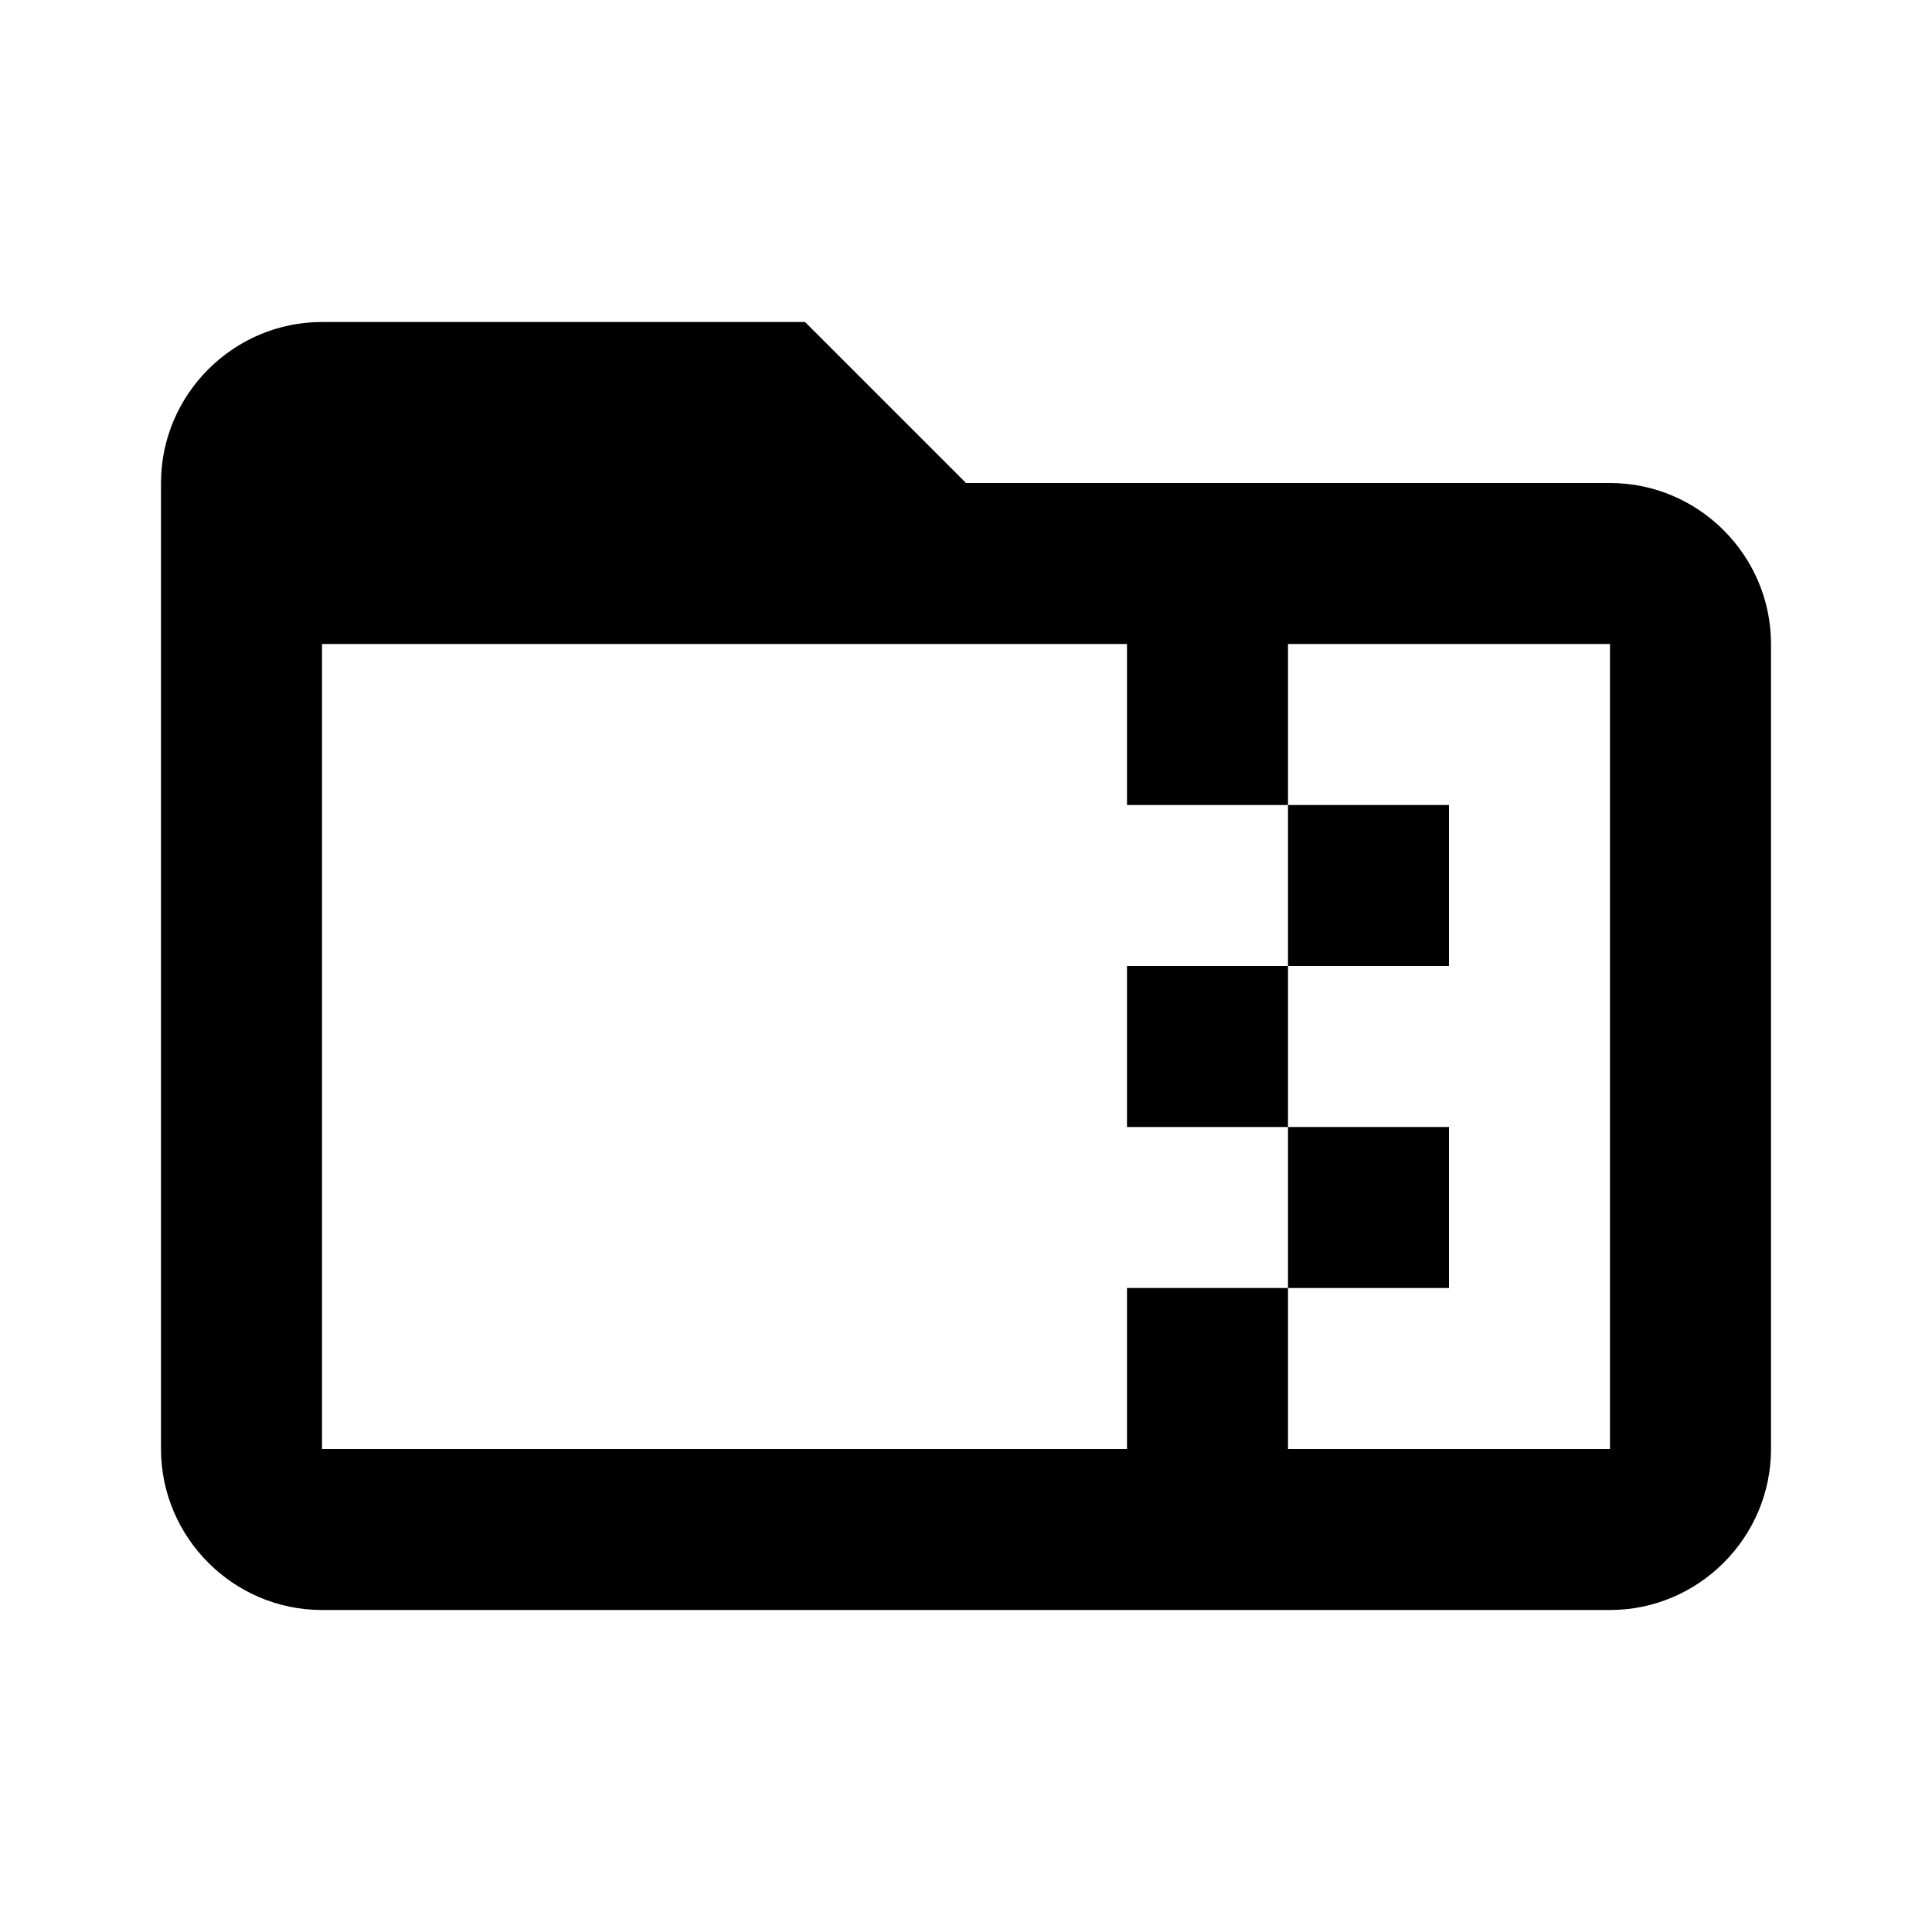
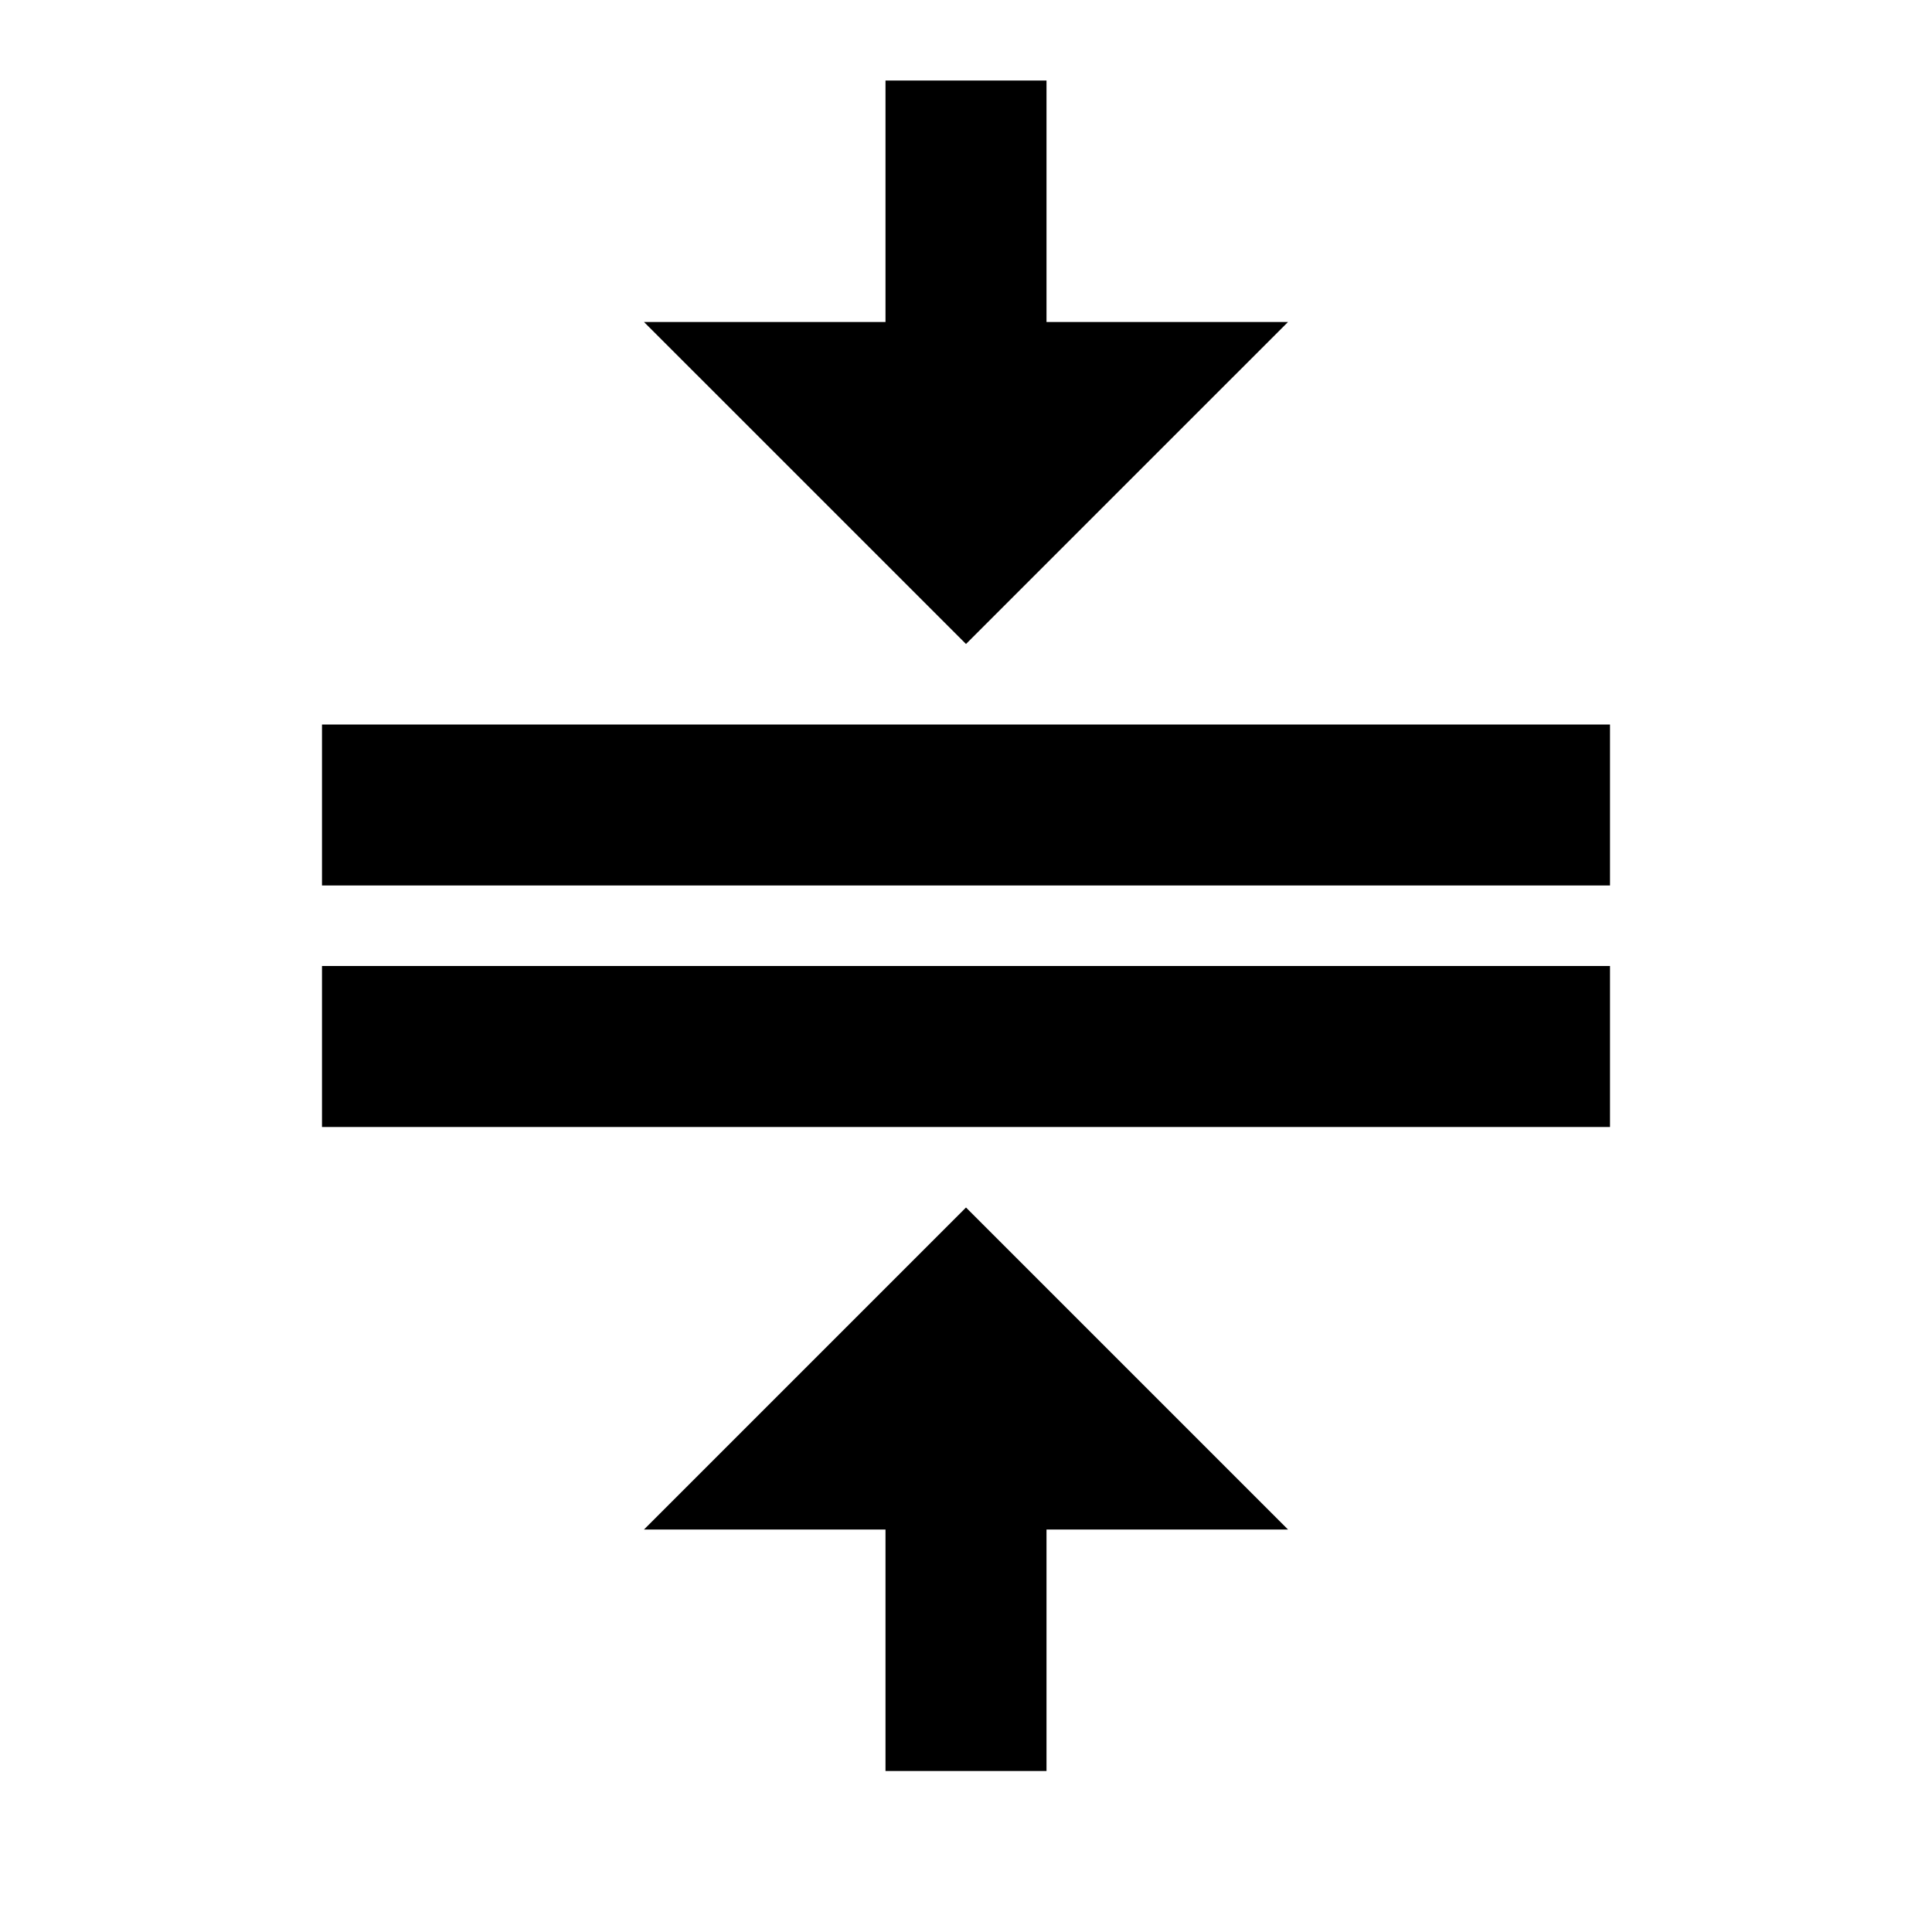
- <svg xmlns="http://www.w3.org/2000/svg" version="1.1" width="24" height="24" viewBox="0 0 24 24">
-   <path d="M20 6H12L10 4H4C2.9 4 2 4.9 2 6V18C2 19.1 2.9 20 4 20H20C21.1 20 22 19.1 22 18V8C22 6.9 21.1 6 20 6M20 18H16V16H14V18H4V8H14V10H16V8H20V18M16 12V10H18V12H16M14 12H16V14H14V12M18 16H16V14H18V16Z" />
+ <svg xmlns="http://www.w3.org/2000/svg" width="24" height="24" viewBox="0 0 24 24" fill="none">
+   <path d="M4 12H20V14H4V12ZM4 9H20V11H4V9ZM16 4L12 8L8 4H11V1H13V4H16ZM8 19L12 15L16 19H13V22H11V19H8Z" fill="currentColor" />
</svg>
